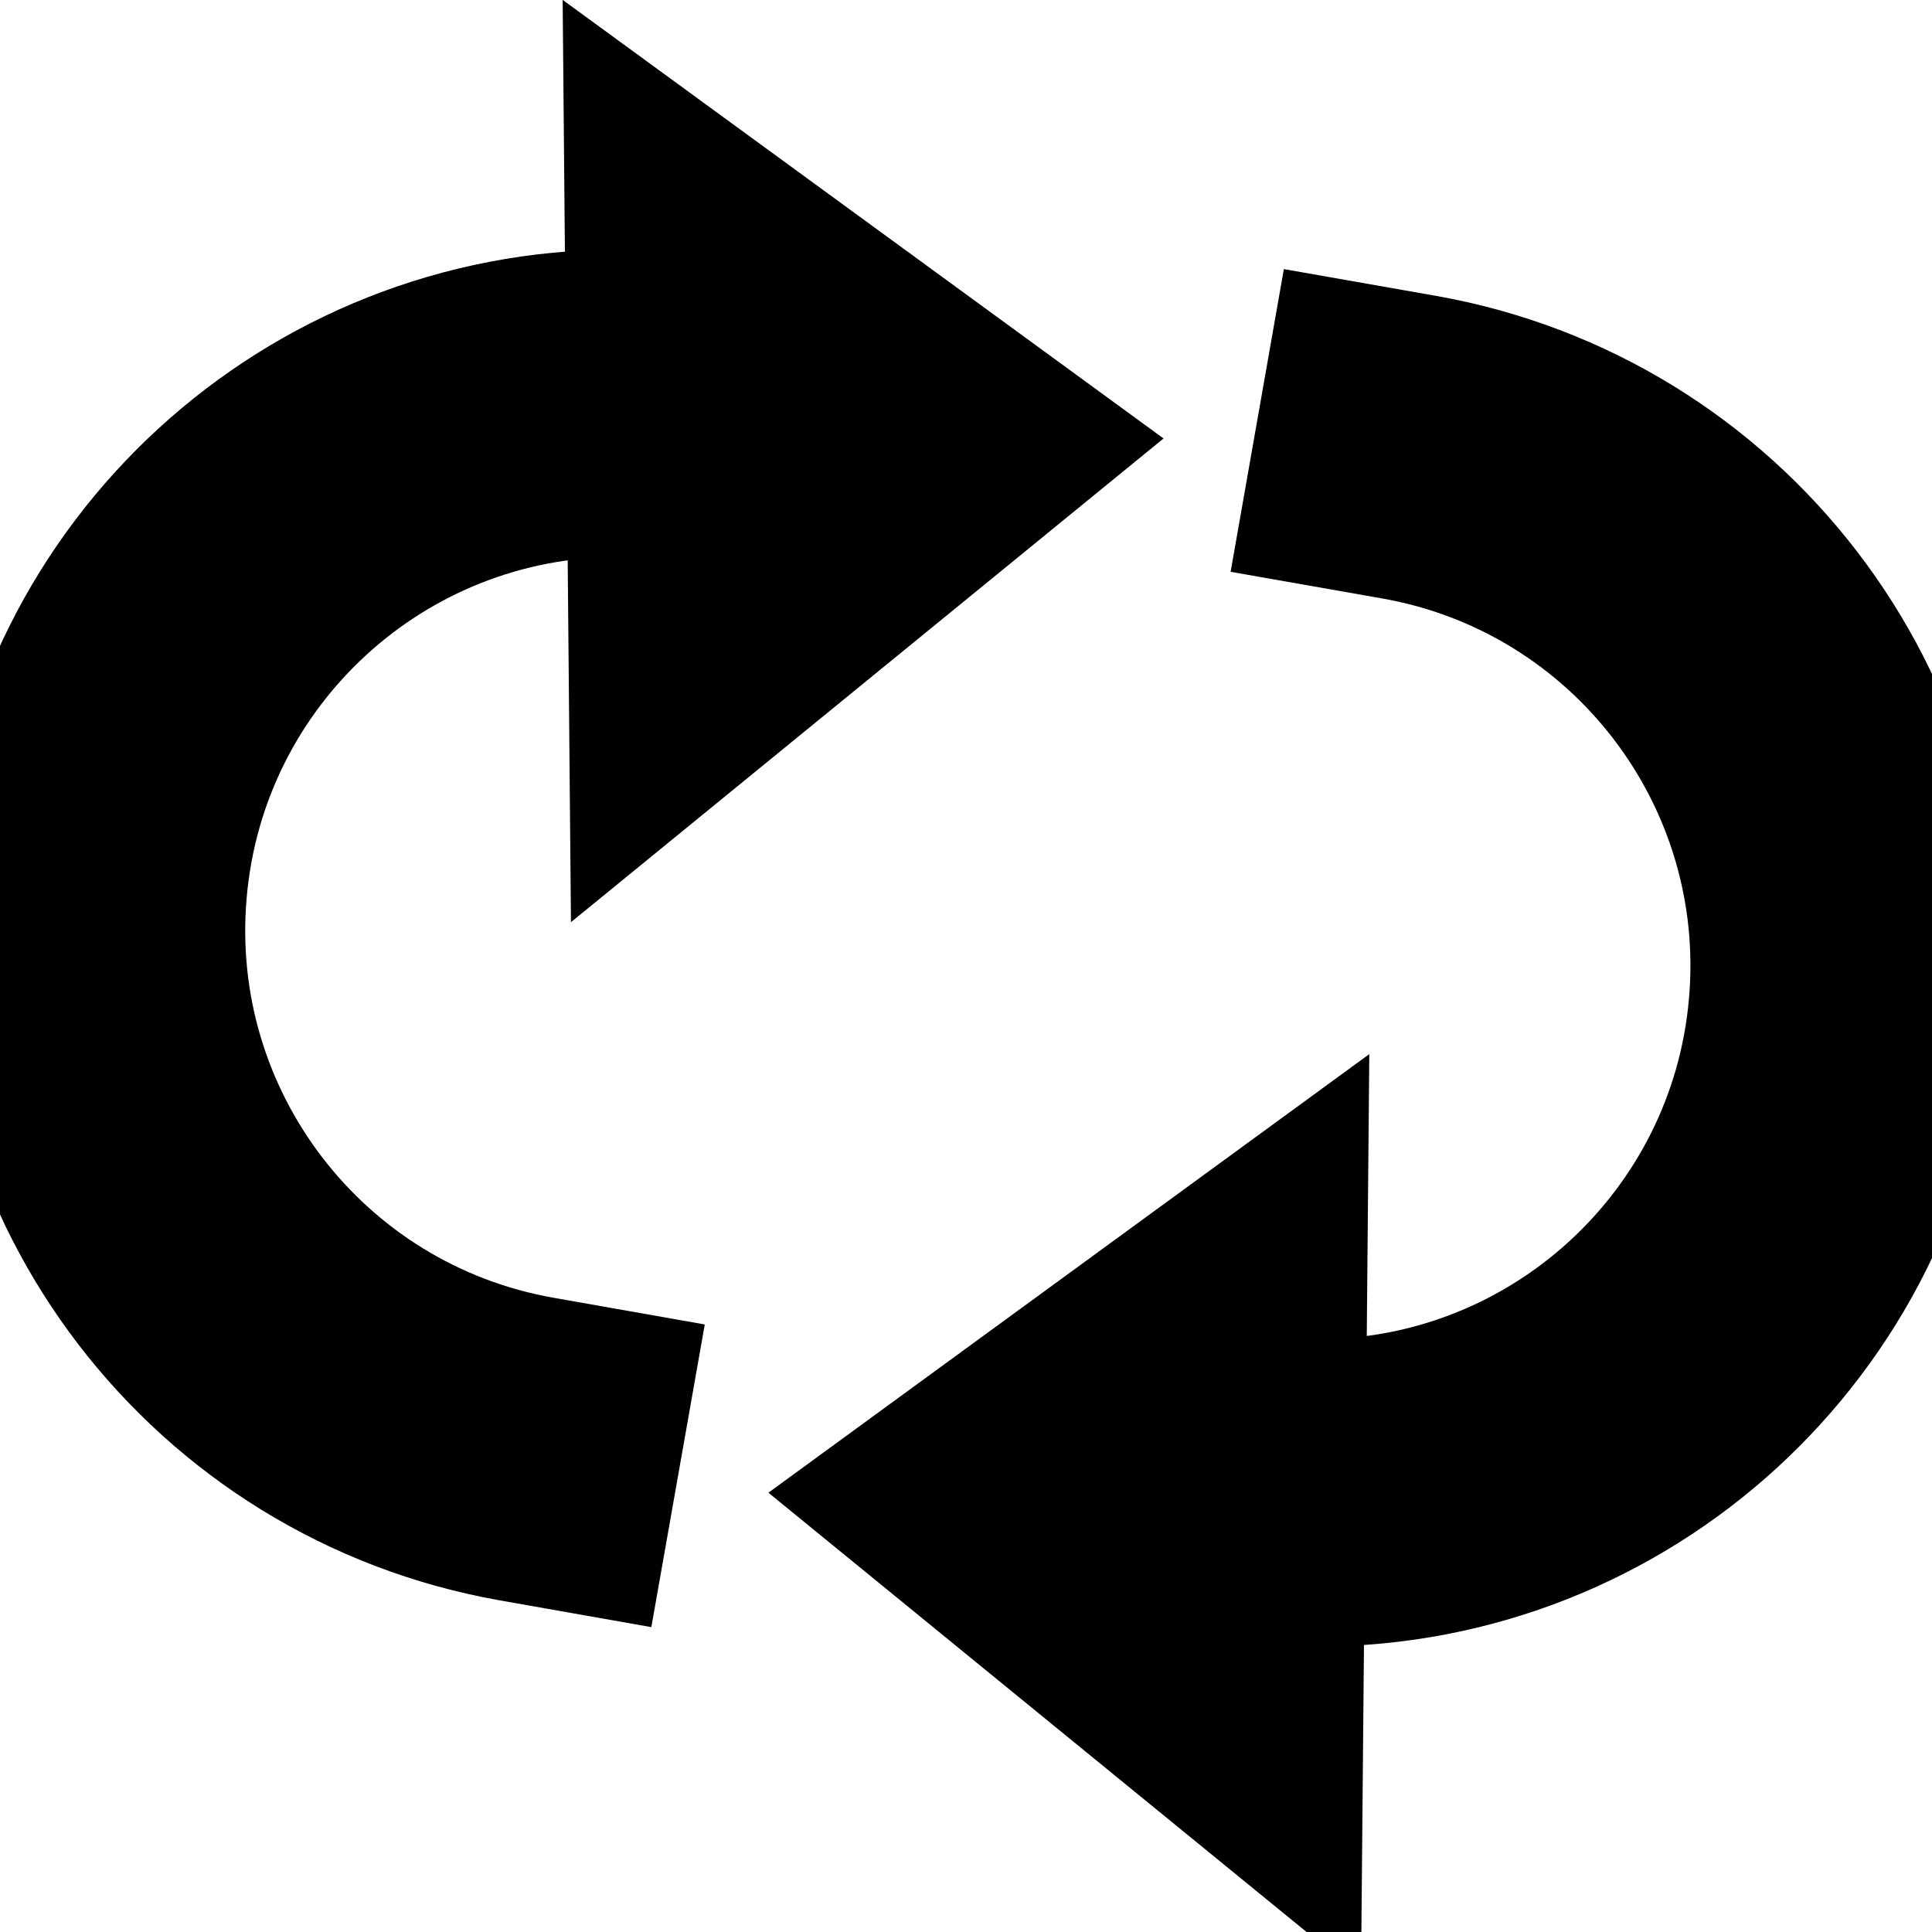
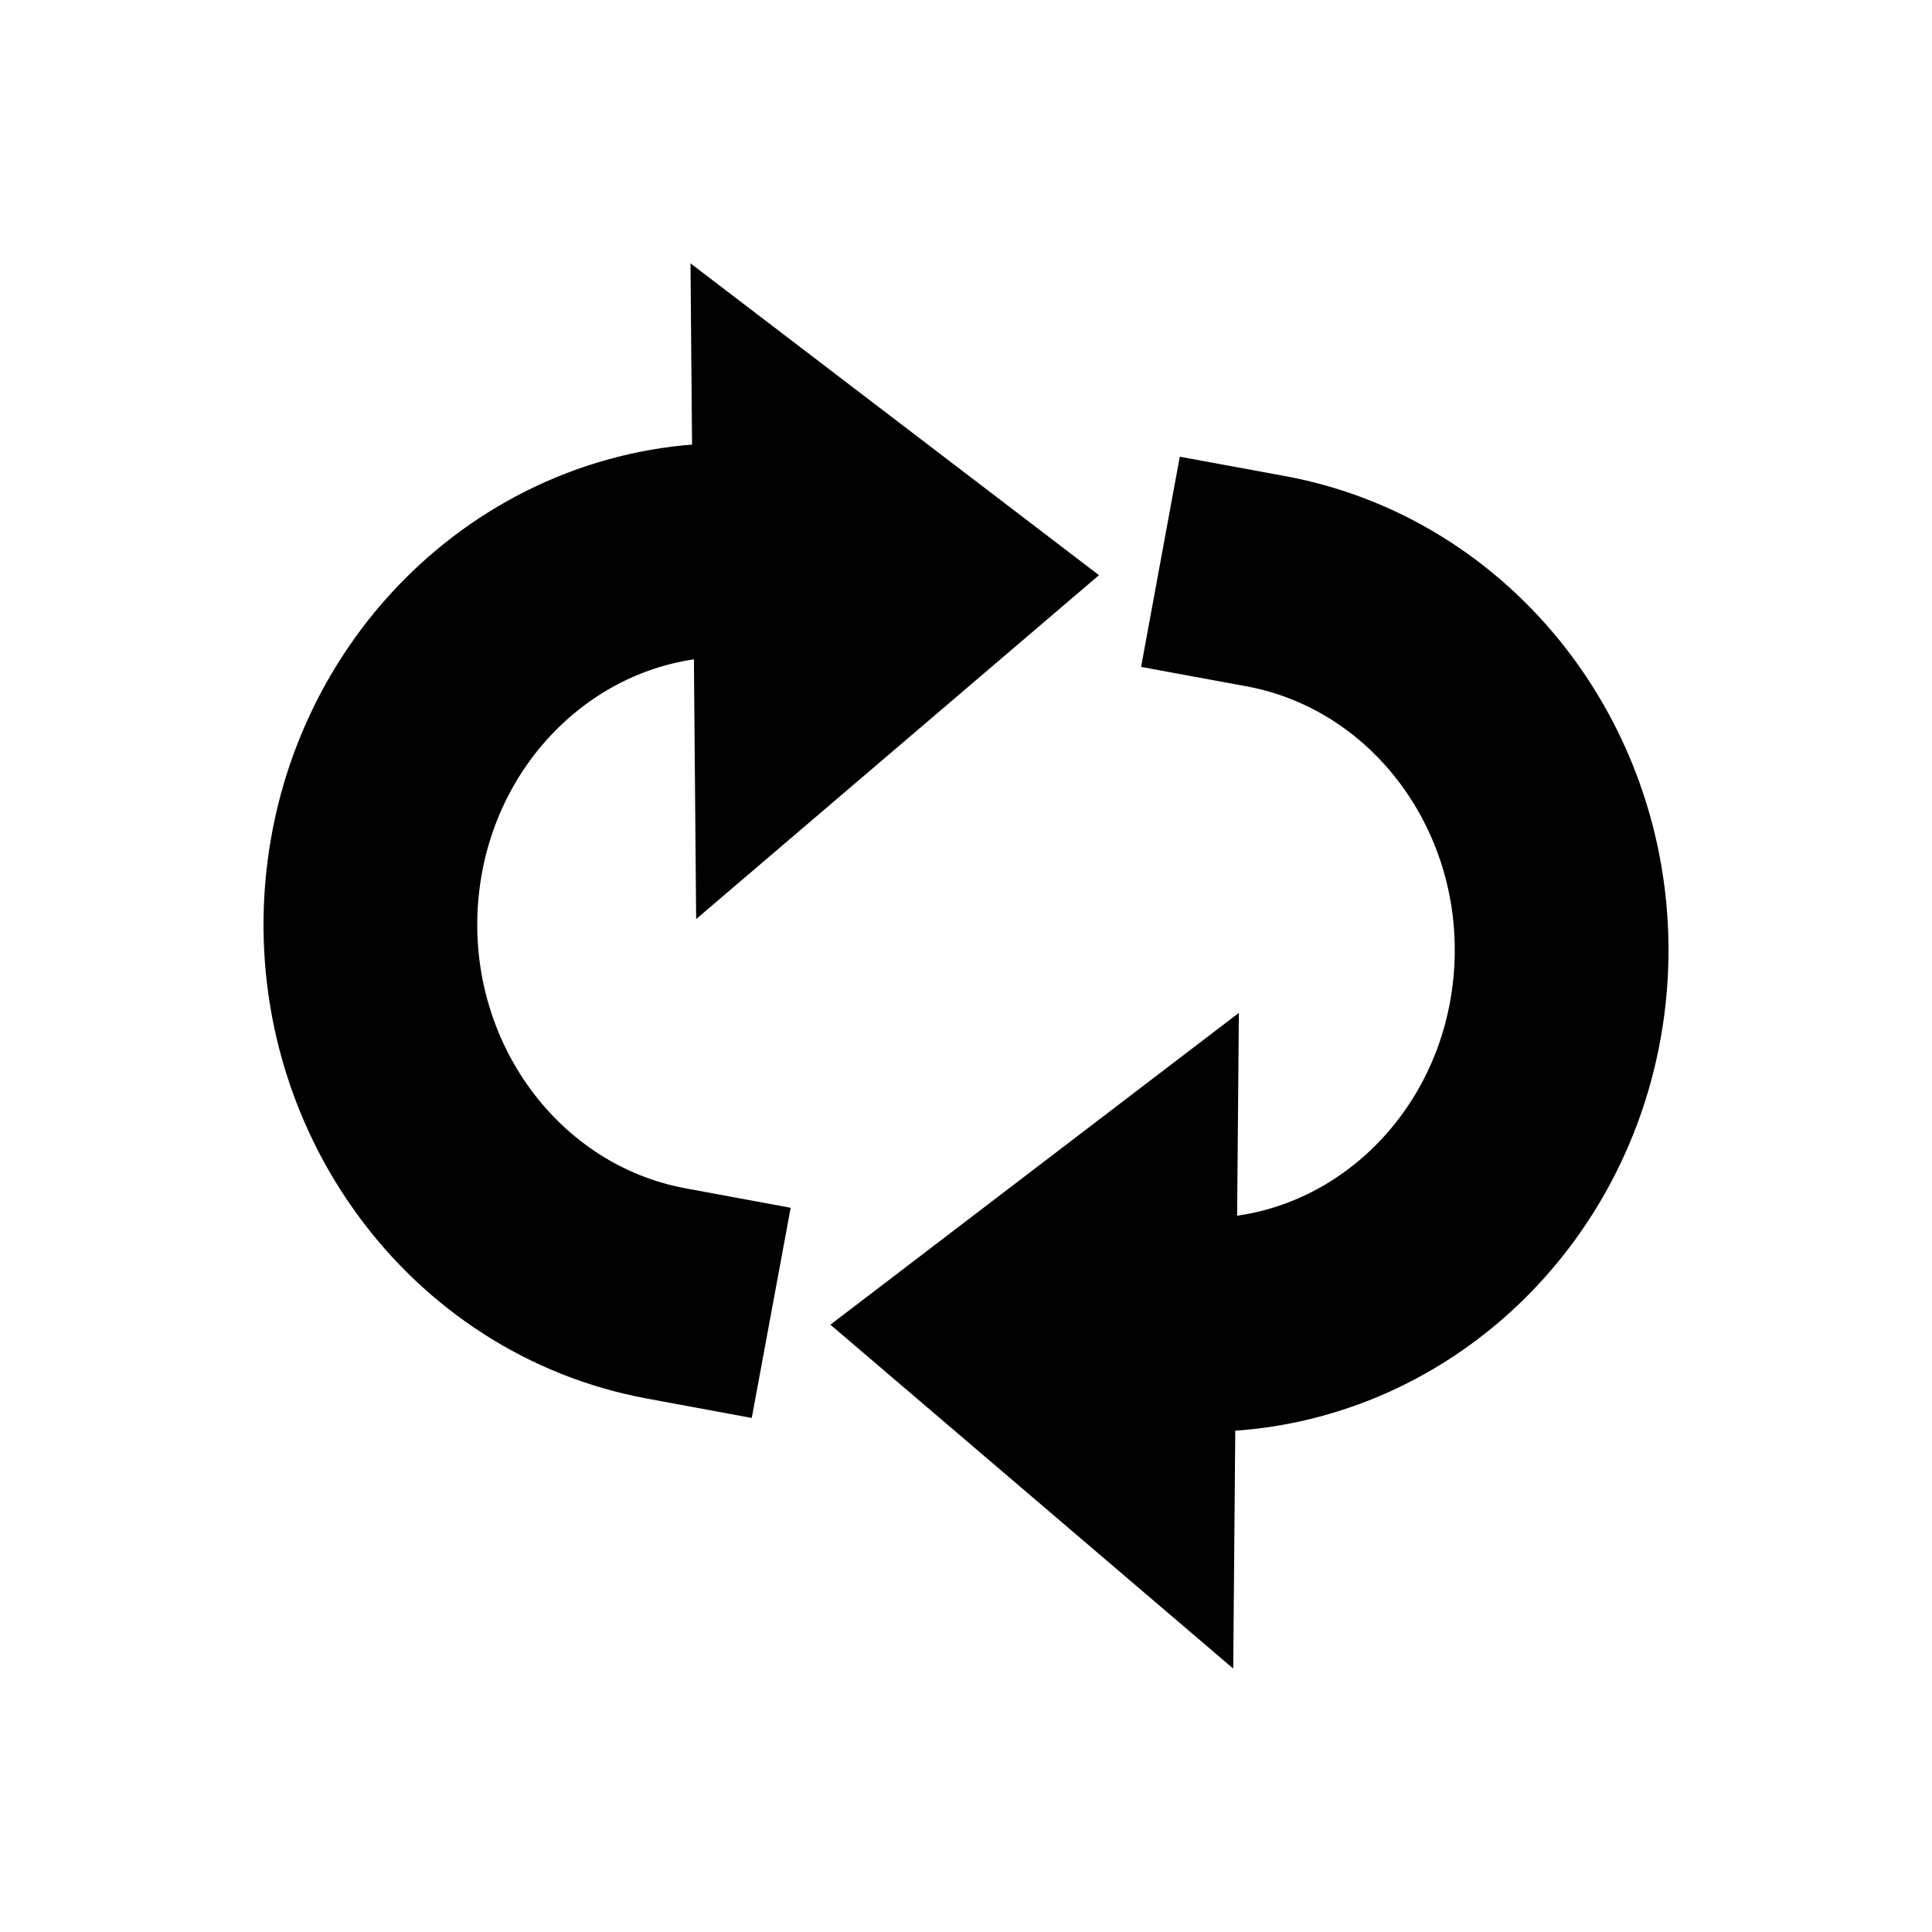
<svg xmlns="http://www.w3.org/2000/svg" width="22" height="22" viewBox="0 0 5.821 5.821" version="1.1" id="svg8">
  <defs id="defs2">
    <marker style="overflow:visible" id="Arrow1Mstart" refX="0.0" refY="0.0" orient="auto">
      <path transform="scale(0.4) translate(10,0)" style="fill-rule:evenodd;stroke:#000000;stroke-width:1pt;stroke-opacity:1;fill:#000000;fill-opacity:1" d="M 0.0,0.0 L 5.0,-5.0 L -12.5,0.0 L 5.0,5.0 L 0.0,0.0 z " id="path4002" />
    </marker>
    <marker style="overflow:visible;" id="marker11321" refX="0.0" refY="0.0" orient="auto">
      <path transform="scale(0.8) rotate(180) translate(12.5,0)" style="fill-rule:evenodd;stroke:#000000;stroke-width:1pt;stroke-opacity:1;fill:#000000;fill-opacity:1" d="M 0.0,0.0 L 5.0,-5.0 L -12.5,0.0 L 5.0,5.0 L 0.0,0.0 z " id="path11319" />
    </marker>
    <marker style="overflow:visible" id="marker11221" refX="0.0" refY="0.0" orient="auto">
      <path transform="scale(0.8) translate(12.5,0)" style="fill-rule:evenodd;stroke:#000000;stroke-width:1pt;stroke-opacity:1;fill:#000000;fill-opacity:1" d="M 0.0,0.0 L 5.0,-5.0 L -12.5,0.0 L 5.0,5.0 L 0.0,0.0 z " id="path11219" />
    </marker>
    <marker style="overflow:visible;" id="marker11125" refX="0.0" refY="0.0" orient="auto">
      <path transform="scale(0.8) rotate(180) translate(12.5,0)" style="fill-rule:evenodd;stroke:#000000;stroke-width:1pt;stroke-opacity:1;fill:#000000;fill-opacity:1" d="M 0.0,0.0 L 5.0,-5.0 L -12.5,0.0 L 5.0,5.0 L 0.0,0.0 z " id="path11123" />
    </marker>
    <marker style="overflow:visible;" id="Arrow1Lend" refX="0.0" refY="0.0" orient="auto">
      <path transform="scale(0.8) rotate(180) translate(12.5,0)" style="fill-rule:evenodd;stroke:#000000;stroke-width:1pt;stroke-opacity:1;fill:#000000;fill-opacity:1" d="M 0.0,0.0 L 5.0,-5.0 L -12.5,0.0 L 5.0,5.0 L 0.0,0.0 z " id="path3999" />
    </marker>
    <marker style="overflow:visible" id="marker11005" refX="0.0" refY="0.0" orient="auto">
      <path transform="scale(0.8) translate(12.5,0)" style="fill-rule:evenodd;stroke:#000000;stroke-width:1pt;stroke-opacity:1;fill:#000000;fill-opacity:1" d="M 0.0,0.0 L 5.0,-5.0 L -12.5,0.0 L 5.0,5.0 L 0.0,0.0 z " id="path11003" />
    </marker>
    <marker style="overflow:visible" id="marker10977" refX="0.0" refY="0.0" orient="auto">
      <path transform="scale(0.8) translate(12.5,0)" style="fill-rule:evenodd;stroke:#000000;stroke-width:1pt;stroke-opacity:1;fill:#000000;fill-opacity:1" d="M 0.0,0.0 L 5.0,-5.0 L -12.5,0.0 L 5.0,5.0 L 0.0,0.0 z " id="path10975" />
    </marker>
    <marker style="overflow:visible" id="Arrow1Lstart" refX="0.0" refY="0.0" orient="auto">
      <path transform="scale(0.8) translate(12.5,0)" style="fill-rule:evenodd;stroke:#000000;stroke-width:1pt;stroke-opacity:1;fill:#000000;fill-opacity:1" d="M 0.0,0.0 L 5.0,-5.0 L -12.5,0.0 L 5.0,5.0 L 0.0,0.0 z " id="path3996" />
    </marker>
    <marker style="overflow:visible" id="Arrow1Mstart-0" refX="0" refY="0" orient="auto">
      <path transform="matrix(0.4,0,0,0.4,4,0)" style="fill:#000000;fill-opacity:1;fill-rule:evenodd;stroke:#000000;stroke-width:1pt;stroke-opacity:1" d="M 0,0 5,-5 -12.5,0 5,5 Z" id="path4002-2" />
    </marker>
  </defs>
  <g id="layer1">
-     <path style="fill:none;stroke:#000000;stroke-width:0.926;stroke-linecap:square;stroke-linejoin:round;stroke-miterlimit:4;stroke-dasharray:none;paint-order:fill markers stroke" id="path10953-3" d="M -4.244,-1.347 A 1.587,1.587 0 0 1 -5.55,-3.049 1.587,1.587 0 0 1 -3.969,-4.498" transform="scale(-1)" />
-     <path style="fill:#000000;stroke-width:0.529;stroke-linecap:square;stroke-linejoin:round;stroke-miterlimit:4;stroke-dasharray:none;paint-order:fill markers stroke" id="path966" d="M 3.696,1.367 2.251,2.257 2.203,0.56 Z" transform="matrix(1.223343,0,-0.01982899,1.637502,-0.9887187,-0.9174006)" />
-     <path style="fill:none;stroke:#000000;stroke-width:0.926;stroke-linecap:square;stroke-linejoin:round;stroke-miterlimit:4;stroke-dasharray:none;paint-order:fill markers stroke" id="path10953-3-5" d="M 1.587,4.366 A 1.587,1.587 0 0 1 0.282,2.664 1.587,1.587 0 0 1 1.863,1.215" />
-     <path style="fill:#000000;stroke-width:0.529;stroke-linecap:square;stroke-linejoin:round;stroke-miterlimit:4;stroke-dasharray:none;paint-order:fill markers stroke" id="path966-6" transform="matrix(-1.223343,0,0.01982899,1.637502,6.809552,2.258963)" d="M 3.696,1.367 2.251,2.257 2.203,0.56 Z" />
+     <path style="fill:none;stroke:#000000;stroke-width:0.644;stroke-linecap:square;stroke-linejoin:round;stroke-miterlimit:4;stroke-dasharray:none;paint-order:fill markers stroke" id="path10953-3" d="M -3.813,-1.751 A 1.079,1.129 0 0 1 -4.701,-2.961 1.079,1.129 0 0 1 -3.626,-3.992" transform="scale(-1)" />
+     <path style="fill:#000000;stroke-width:0.529;stroke-linecap:square;stroke-linejoin:round;stroke-miterlimit:4;stroke-dasharray:none;paint-order:fill markers stroke" id="path966" d="M 3.696,1.367 2.251,2.257 2.203,0.56 Z" transform="matrix(0.8316441,0,-0.01347999,1.164179,0.2558502,0.1415256)" />
+     <path style="fill:none;stroke:#000000;stroke-width:0.644;stroke-linecap:square;stroke-linejoin:round;stroke-miterlimit:4;stroke-dasharray:none;paint-order:fill markers stroke" id="path10953-3-5" d="M 2.007,3.897 A 1.079,1.129 0 0 1 1.12,2.688 1.079,1.129 0 0 1 2.195,1.657" />
+     <path style="fill:#000000;stroke-width:0.529;stroke-linecap:square;stroke-linejoin:round;stroke-miterlimit:4;stroke-dasharray:none;paint-order:fill markers stroke" id="path966-6" transform="matrix(-0.8316441,0,0.01347999,1.164179,5.557212,2.399756)" d="M 3.696,1.367 2.251,2.257 2.203,0.56 Z" />
  </g>
</svg>
